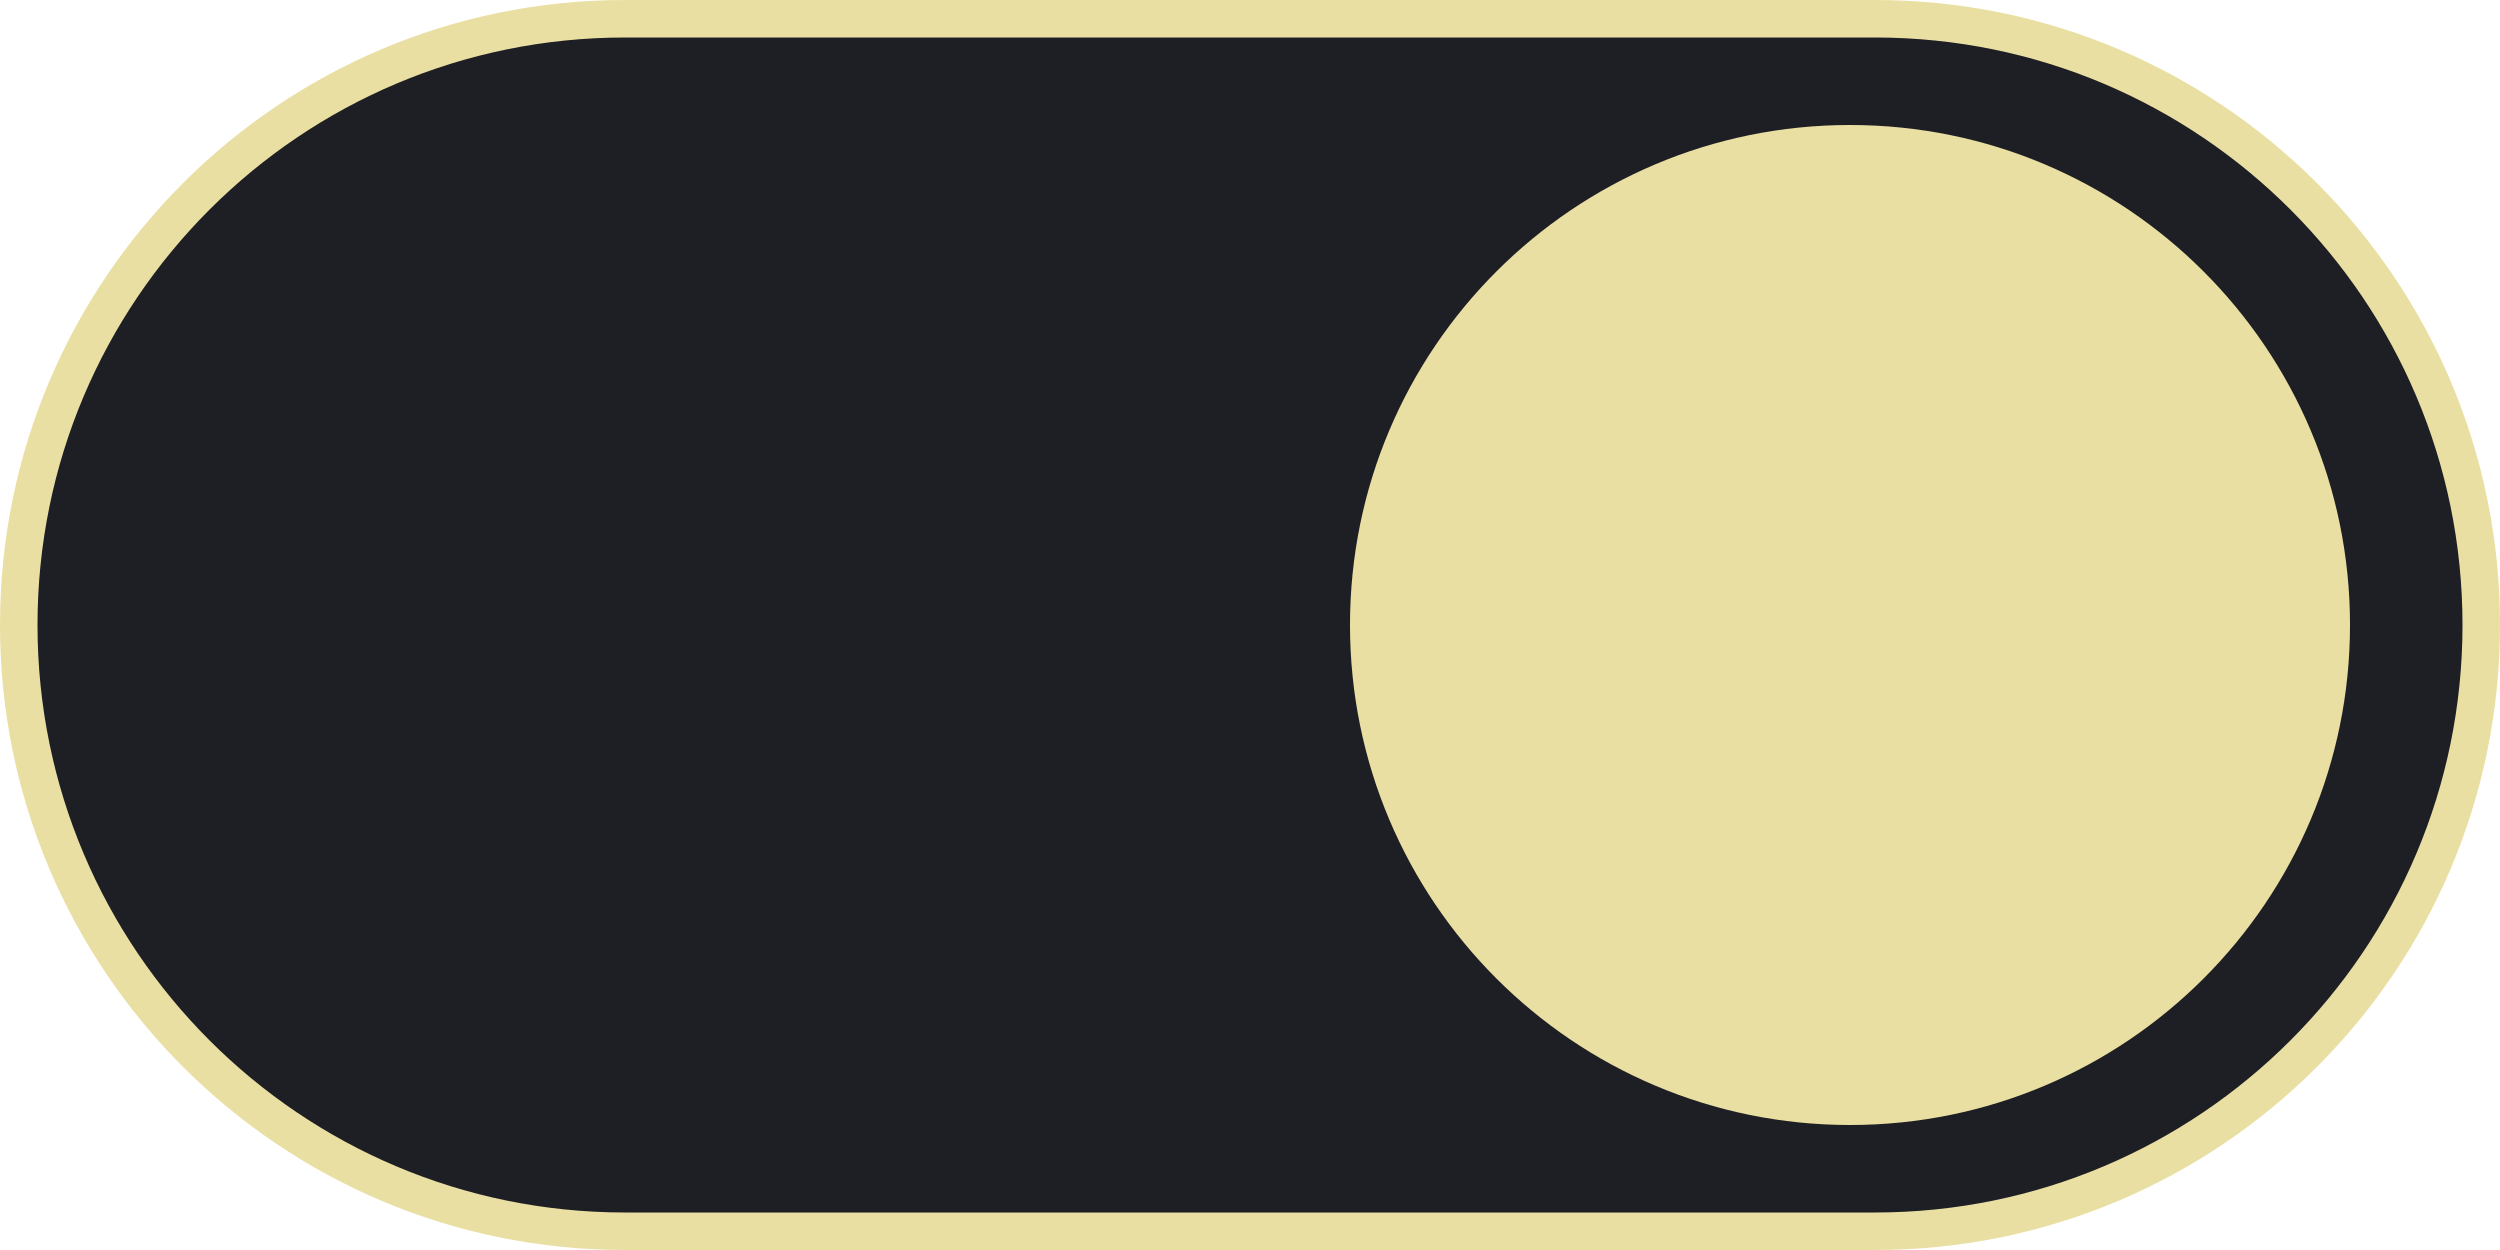
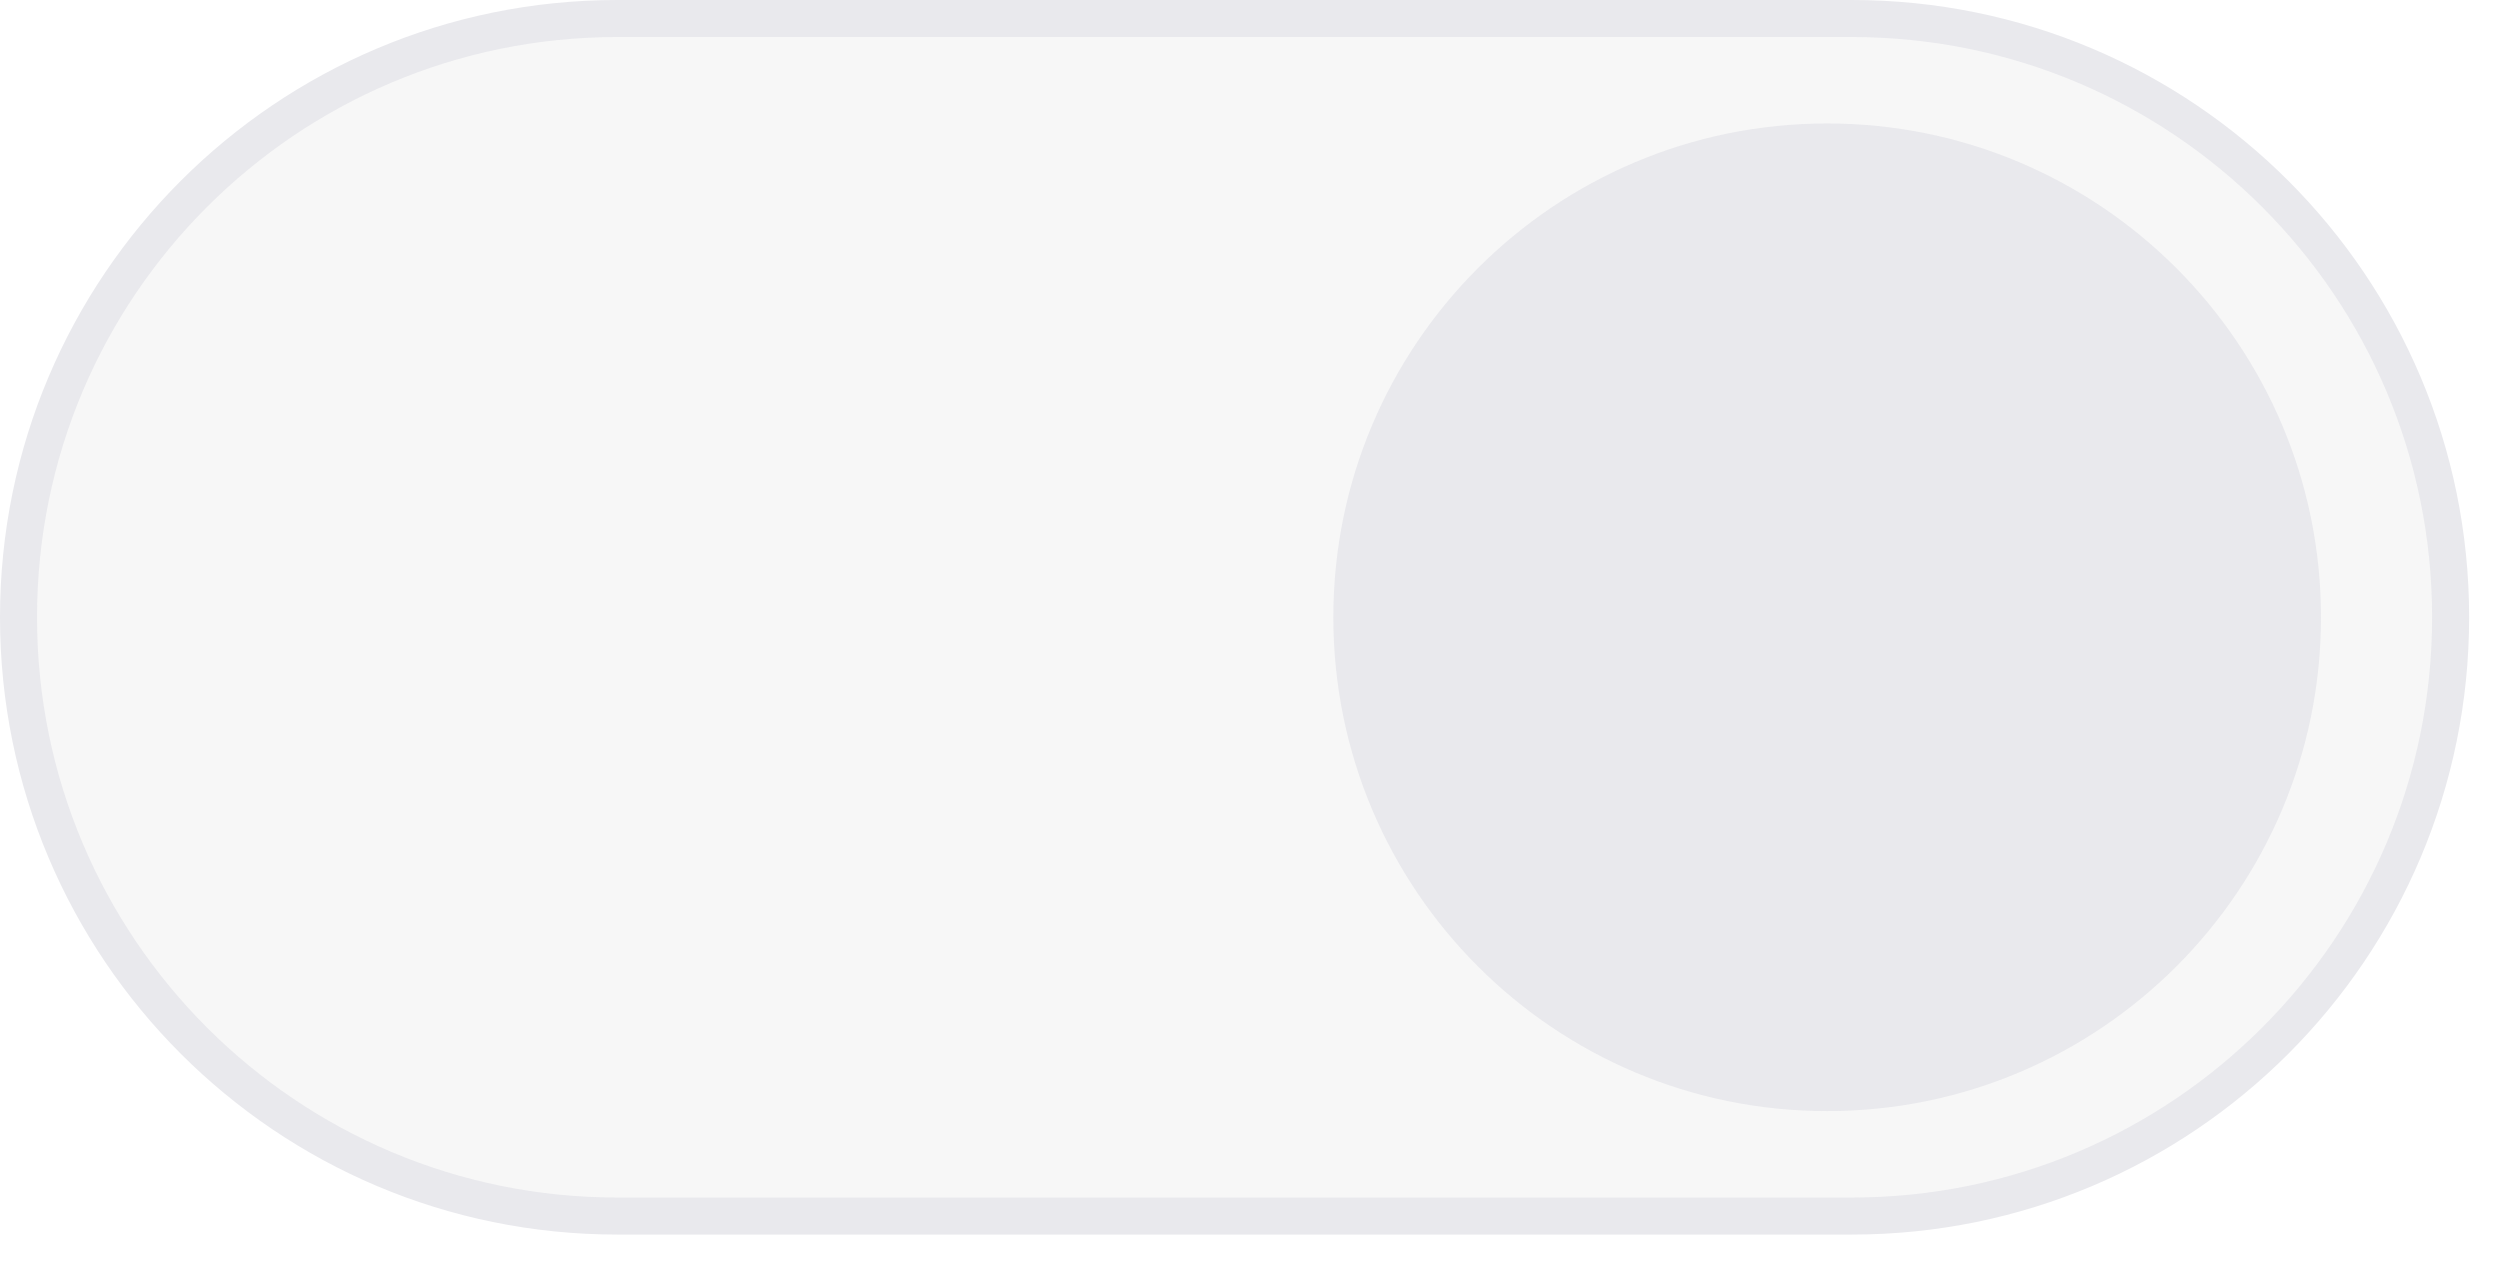
- <svg xmlns="http://www.w3.org/2000/svg" width="80" height="40" viewBox="0 0 80 40" fill="none">
-   <rect x="0.6" y="0.6" width="78.8" height="38.8" rx="19.4" fill="#1e1f25" />
-   <rect x="0.6" y="0.6" width="78.8" height="38.8" rx="19.4" stroke="#eadfa3" stroke-width="1.2" />
-   <circle cx="59.2" cy="20" r="16" fill="#eadfa3" />
+ <svg xmlns="http://www.w3.org/2000/svg" width="81" height="41" viewBox="0 0 81 41" fill="none">
+   <rect x="0.6" y="0.6" width="78.8" height="38.8" rx="19.4" fill="#00000008" />
+   <rect x="0.6" y="0.6" width="78.8" height="38.8" rx="19.4" stroke="#e9e9ed" stroke-width="1.2" />
+   <circle cx="59.2" cy="20" r="16" fill="#e9e9ed" />
</svg>
